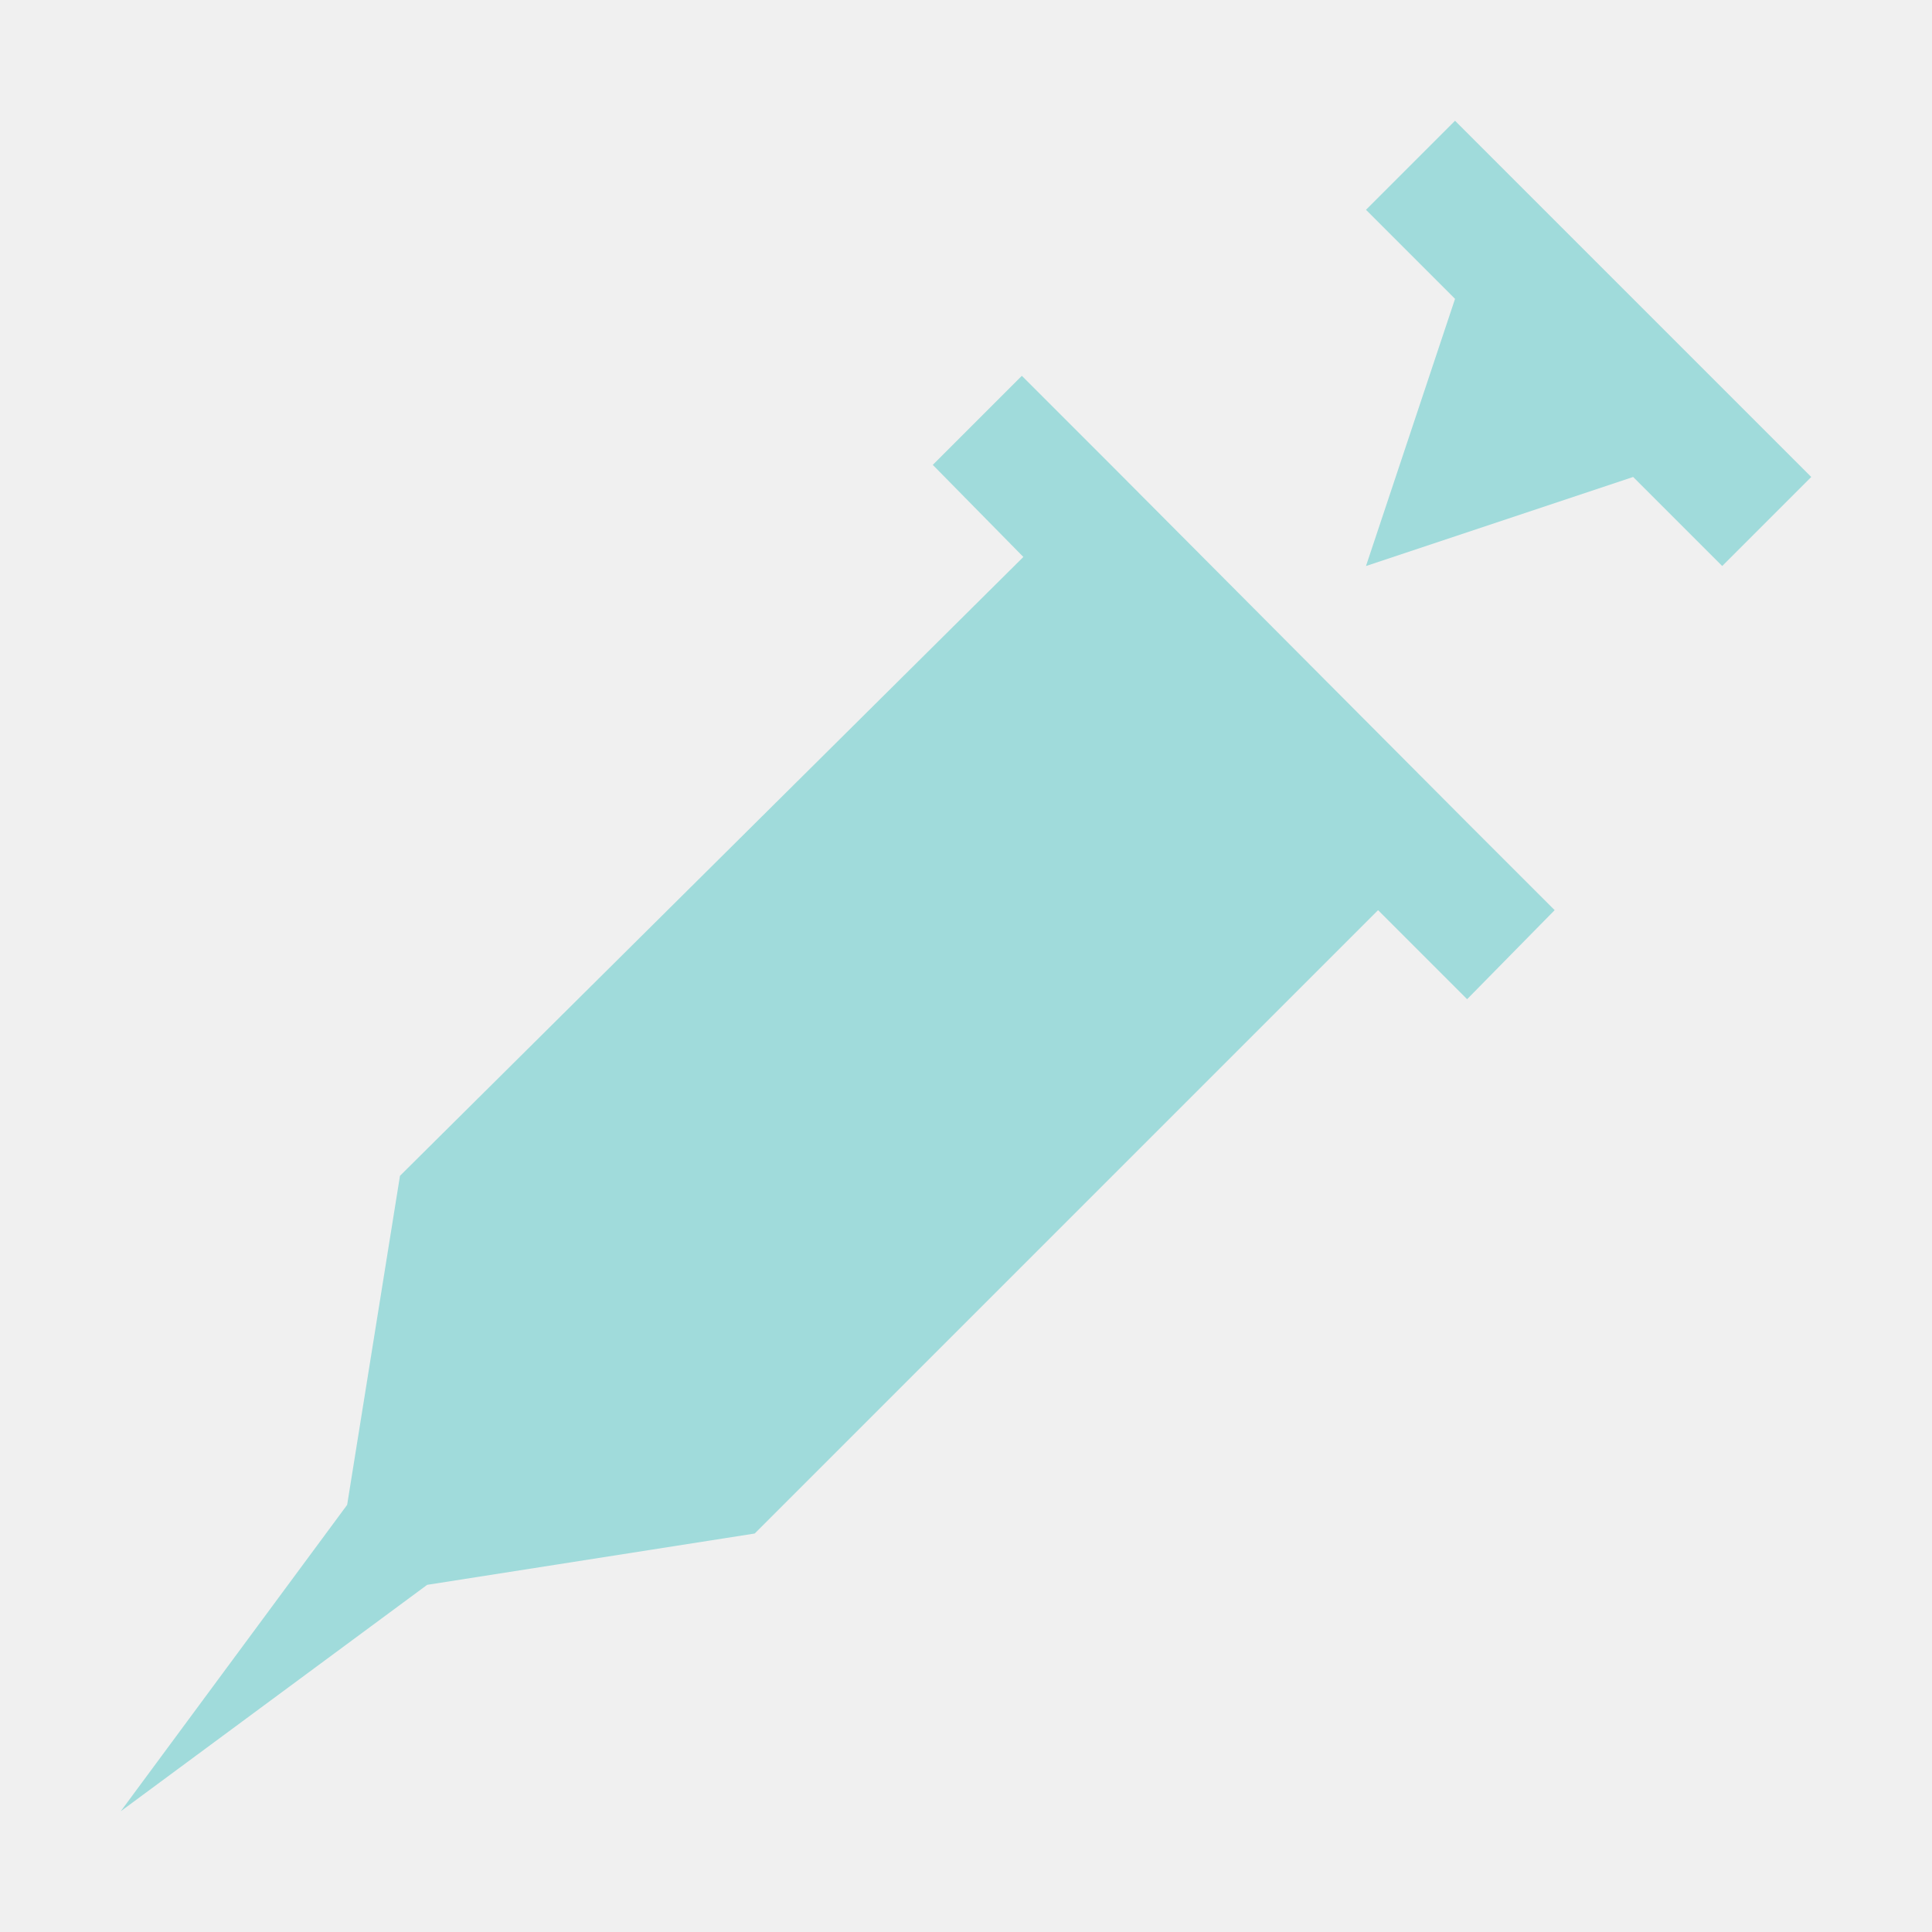
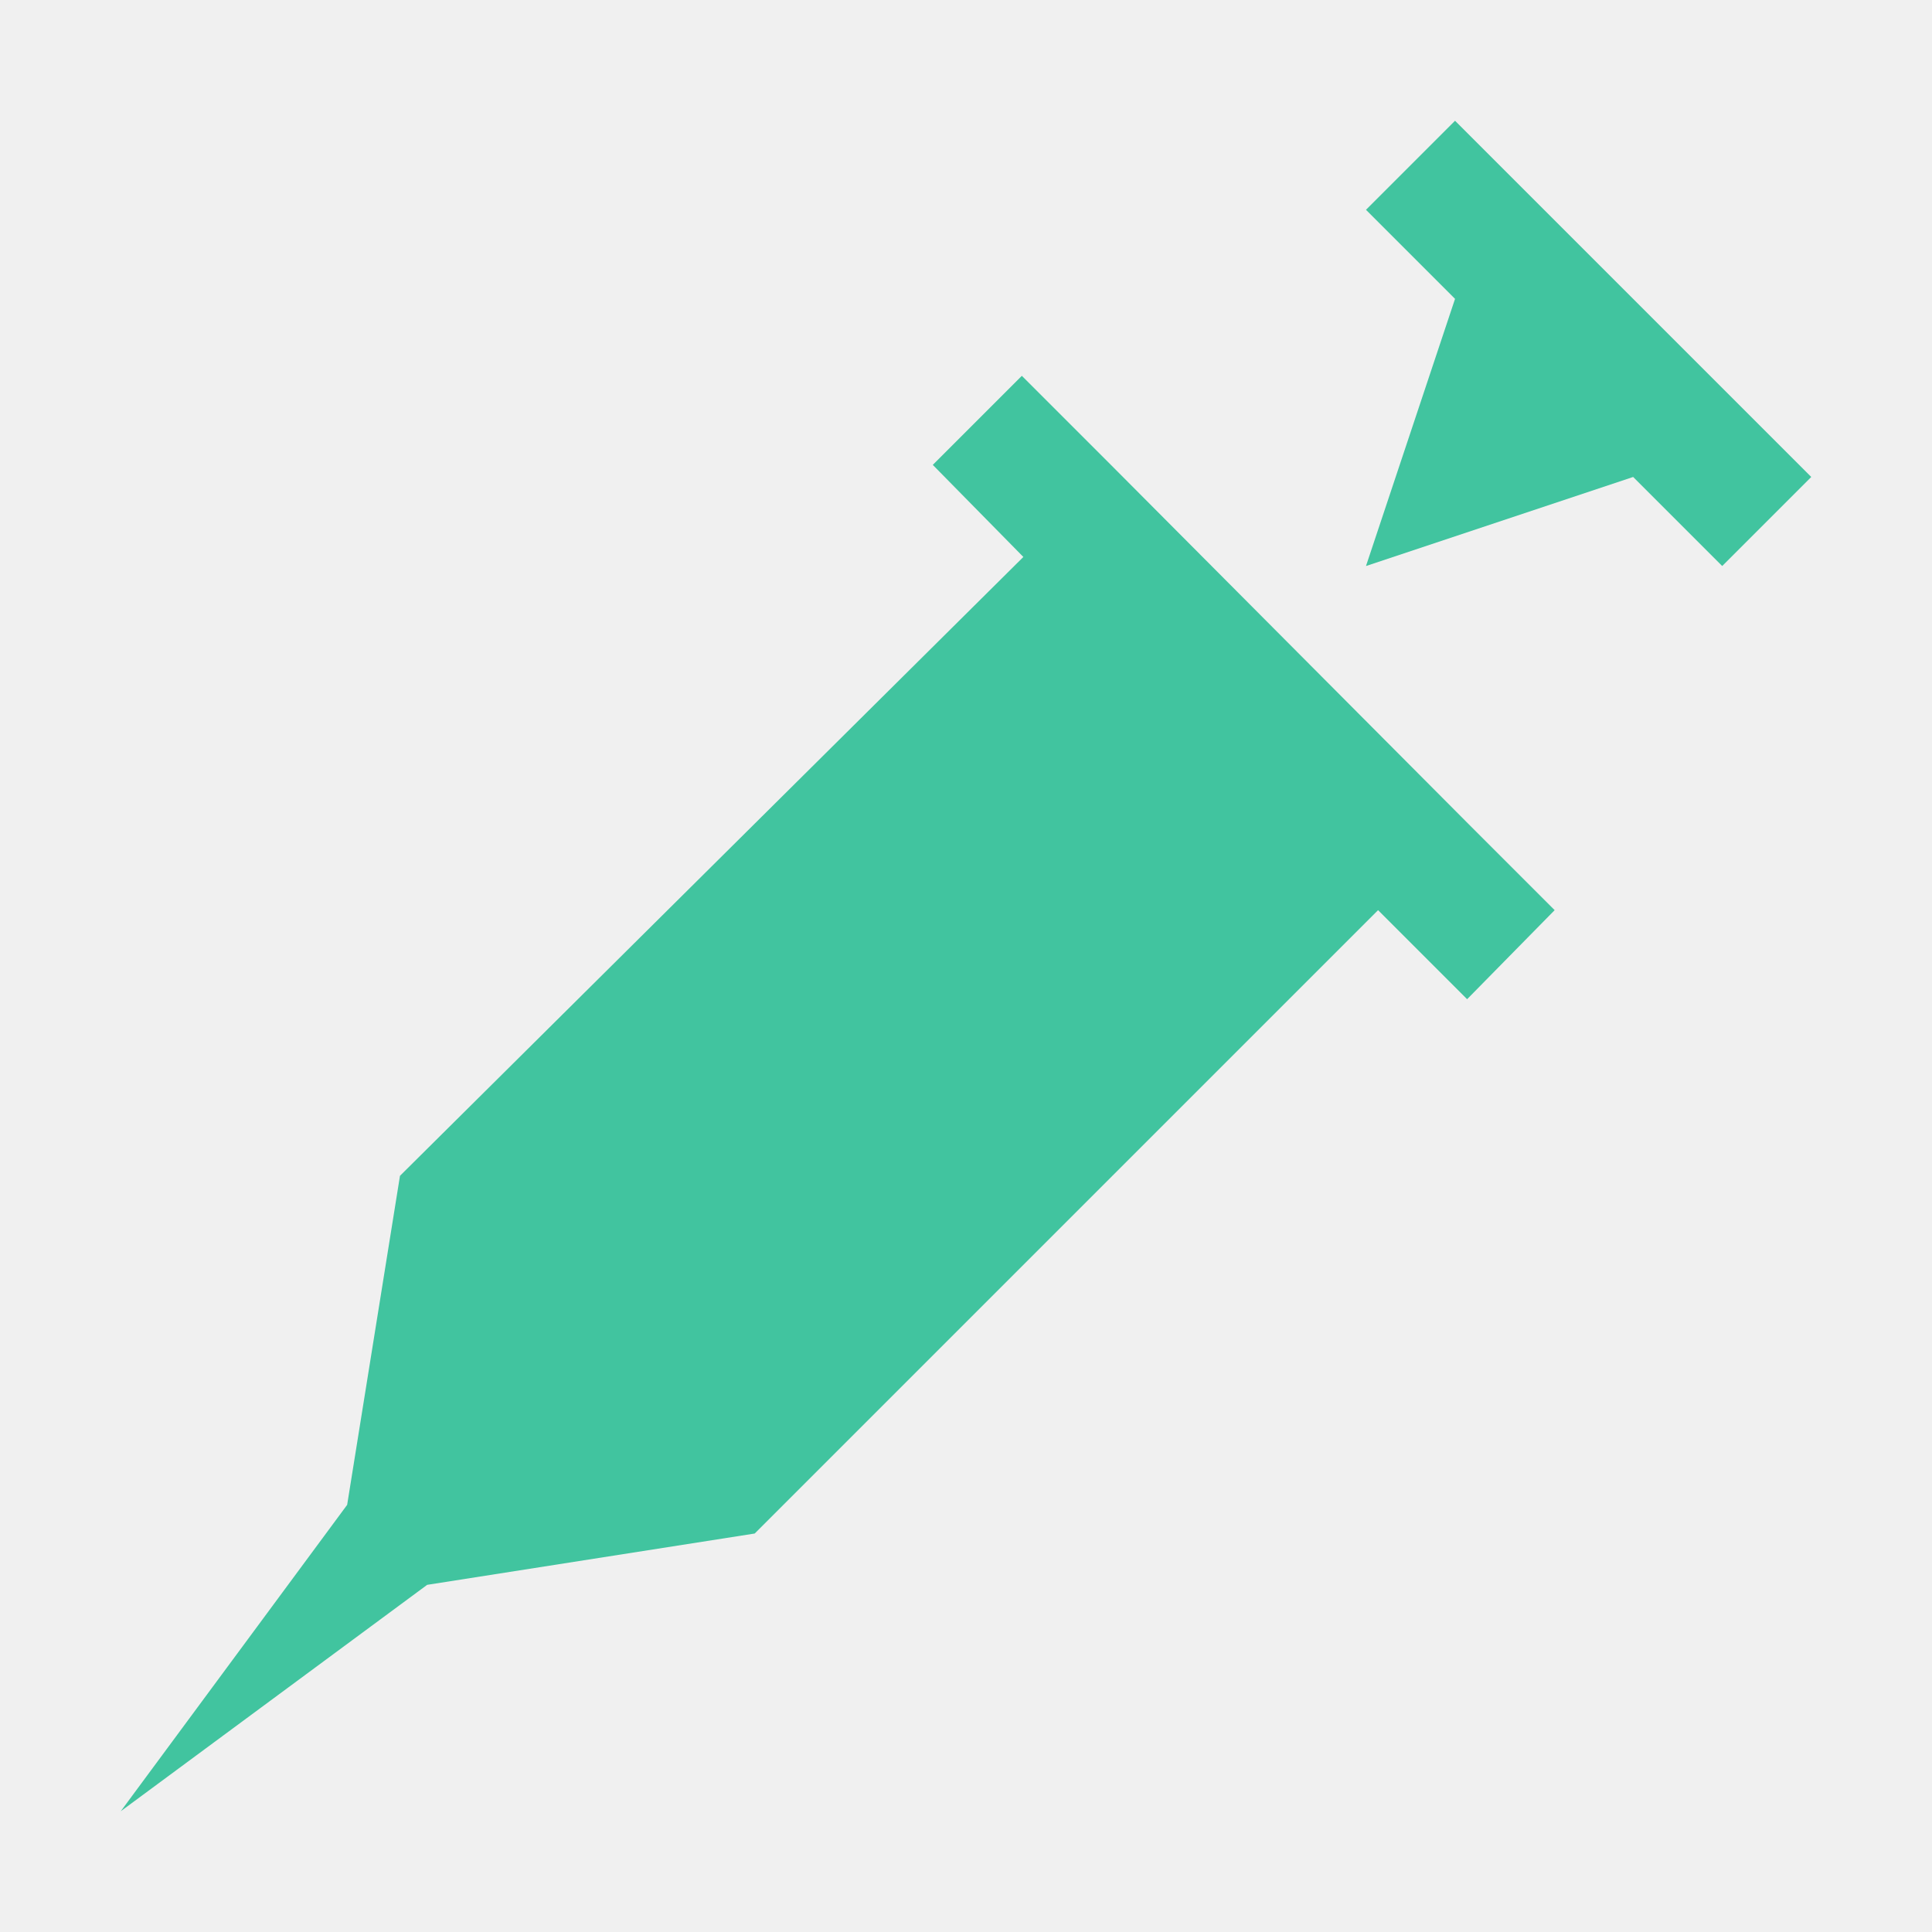
<svg xmlns="http://www.w3.org/2000/svg" xmlns:xlink="http://www.w3.org/1999/xlink" version="1.1" x="0px" y="0px" viewBox="0 0 128 128" enable-background="new 0 0 128 128" xml:space="preserve">
  <symbol id="Deleted_Symbol_2_1_" viewBox="-6 -5.3 12 12">
    <g>
      <path fill="#FFFFFF" d="M-4-4.8c-0.8,0-1.5,0.7-1.5,1.5v8c0,0.8,0.7,1.5,1.5,1.5h8c0.8,0,1.5-0.7,1.5-1.5v-8    c0-0.8-0.7-1.5-1.5-1.5H-4z" />
      <path fill="#CFD1D2" d="M4,5.7c0.6,0,1-0.4,1-1v-8c0-0.6-0.4-1-1-1h-8c-0.6,0-1,0.4-1,1v8c0,0.6,0.4,1,1,1H4 M4,6.7h-8    c-1.1,0-2-0.9-2-2v-8c0-1.1,0.9-2,2-2h8c1.1,0,2,0.9,2,2v8C6,5.8,5.1,6.7,4,6.7L4,6.7z" />
    </g>
  </symbol>
  <g id="Layer_1">
    <g id="Checkbox_-_checked">
      <g id="Deleted_Symbol_2">
		</g>
    </g>
    <g id="radio_button_Selected_2">
	</g>
    <g id="small_help">
	</g>
    <g>
      <defs>
        <rect id="SVGID_57_" y="0" width="128" height="128" />
      </defs>
      <clipPath id="SVGID_2_">
        <use xlink:href="#SVGID_57_" overflow="visible" />
      </clipPath>
      <g id="XMLID_10_" clip-path="url(#SVGID_2_)">
-         <polygon fill="#A0DBDB" points="90.5,37.5 90.5,37.5 108.2,31.6 114.1,37.5 120,31.6 96.4,8 90.5,13.9 96.4,19.8    " />
-         <polygon fill="#A0DBDB" points="61.8,30.8 67.7,24.9 73.8,31 97.3,54.6 103,60.3 97.2,66.2 91.3,60.3 50,101.6 28.3,105 8,120      23,99.7 26.5,77.9 67.8,36.9    " />
+         <polygon fill="#41C49F" points="90.5,37.5 90.5,37.5 108.2,31.6 114.1,37.5 120,31.6 96.4,8 90.5,13.9 96.4,19.8    " />
+         <polygon fill="#41C49F" points="61.8,30.8 67.7,24.9 73.8,31 97.3,54.6 103,60.3 97.2,66.2 91.3,60.3 50,101.6 28.3,105 8,120     23,99.7 26.5,77.9 67.8,36.9    " />
      </g>
    </g>
    <g id="plot_icon">
	</g>
  </g>
  <g id="Layer_7">
</g>
</svg>
